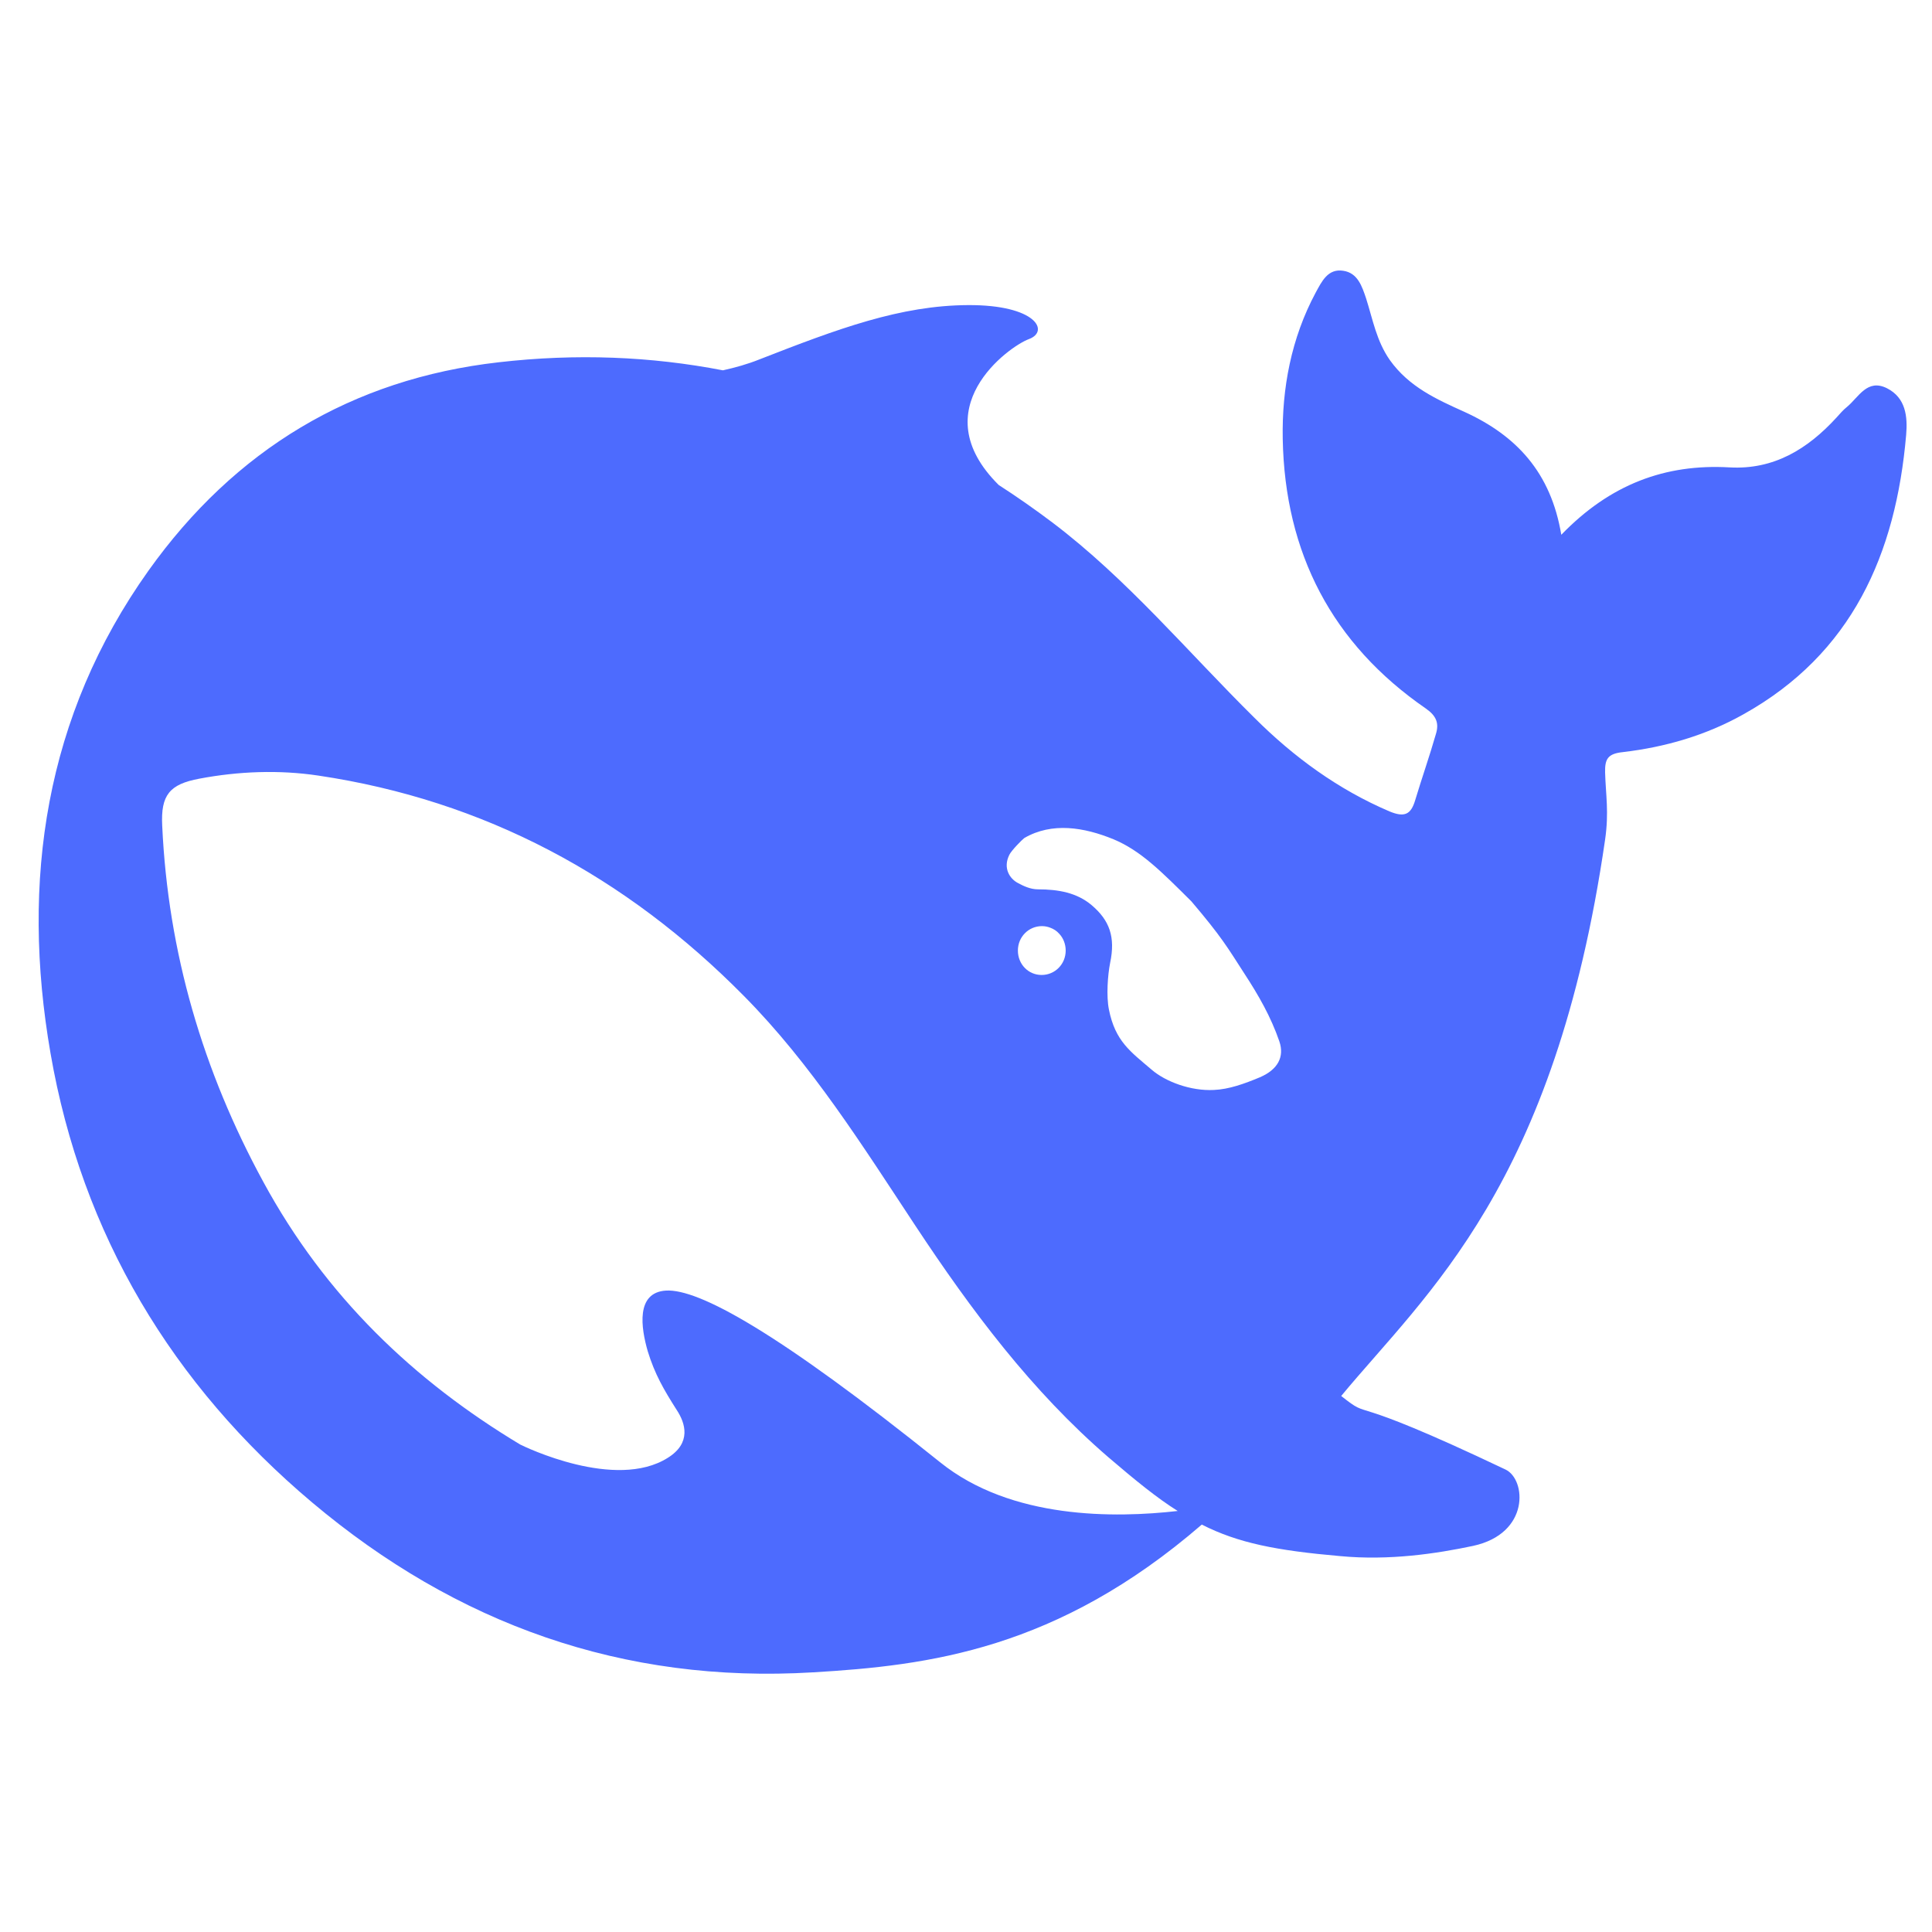
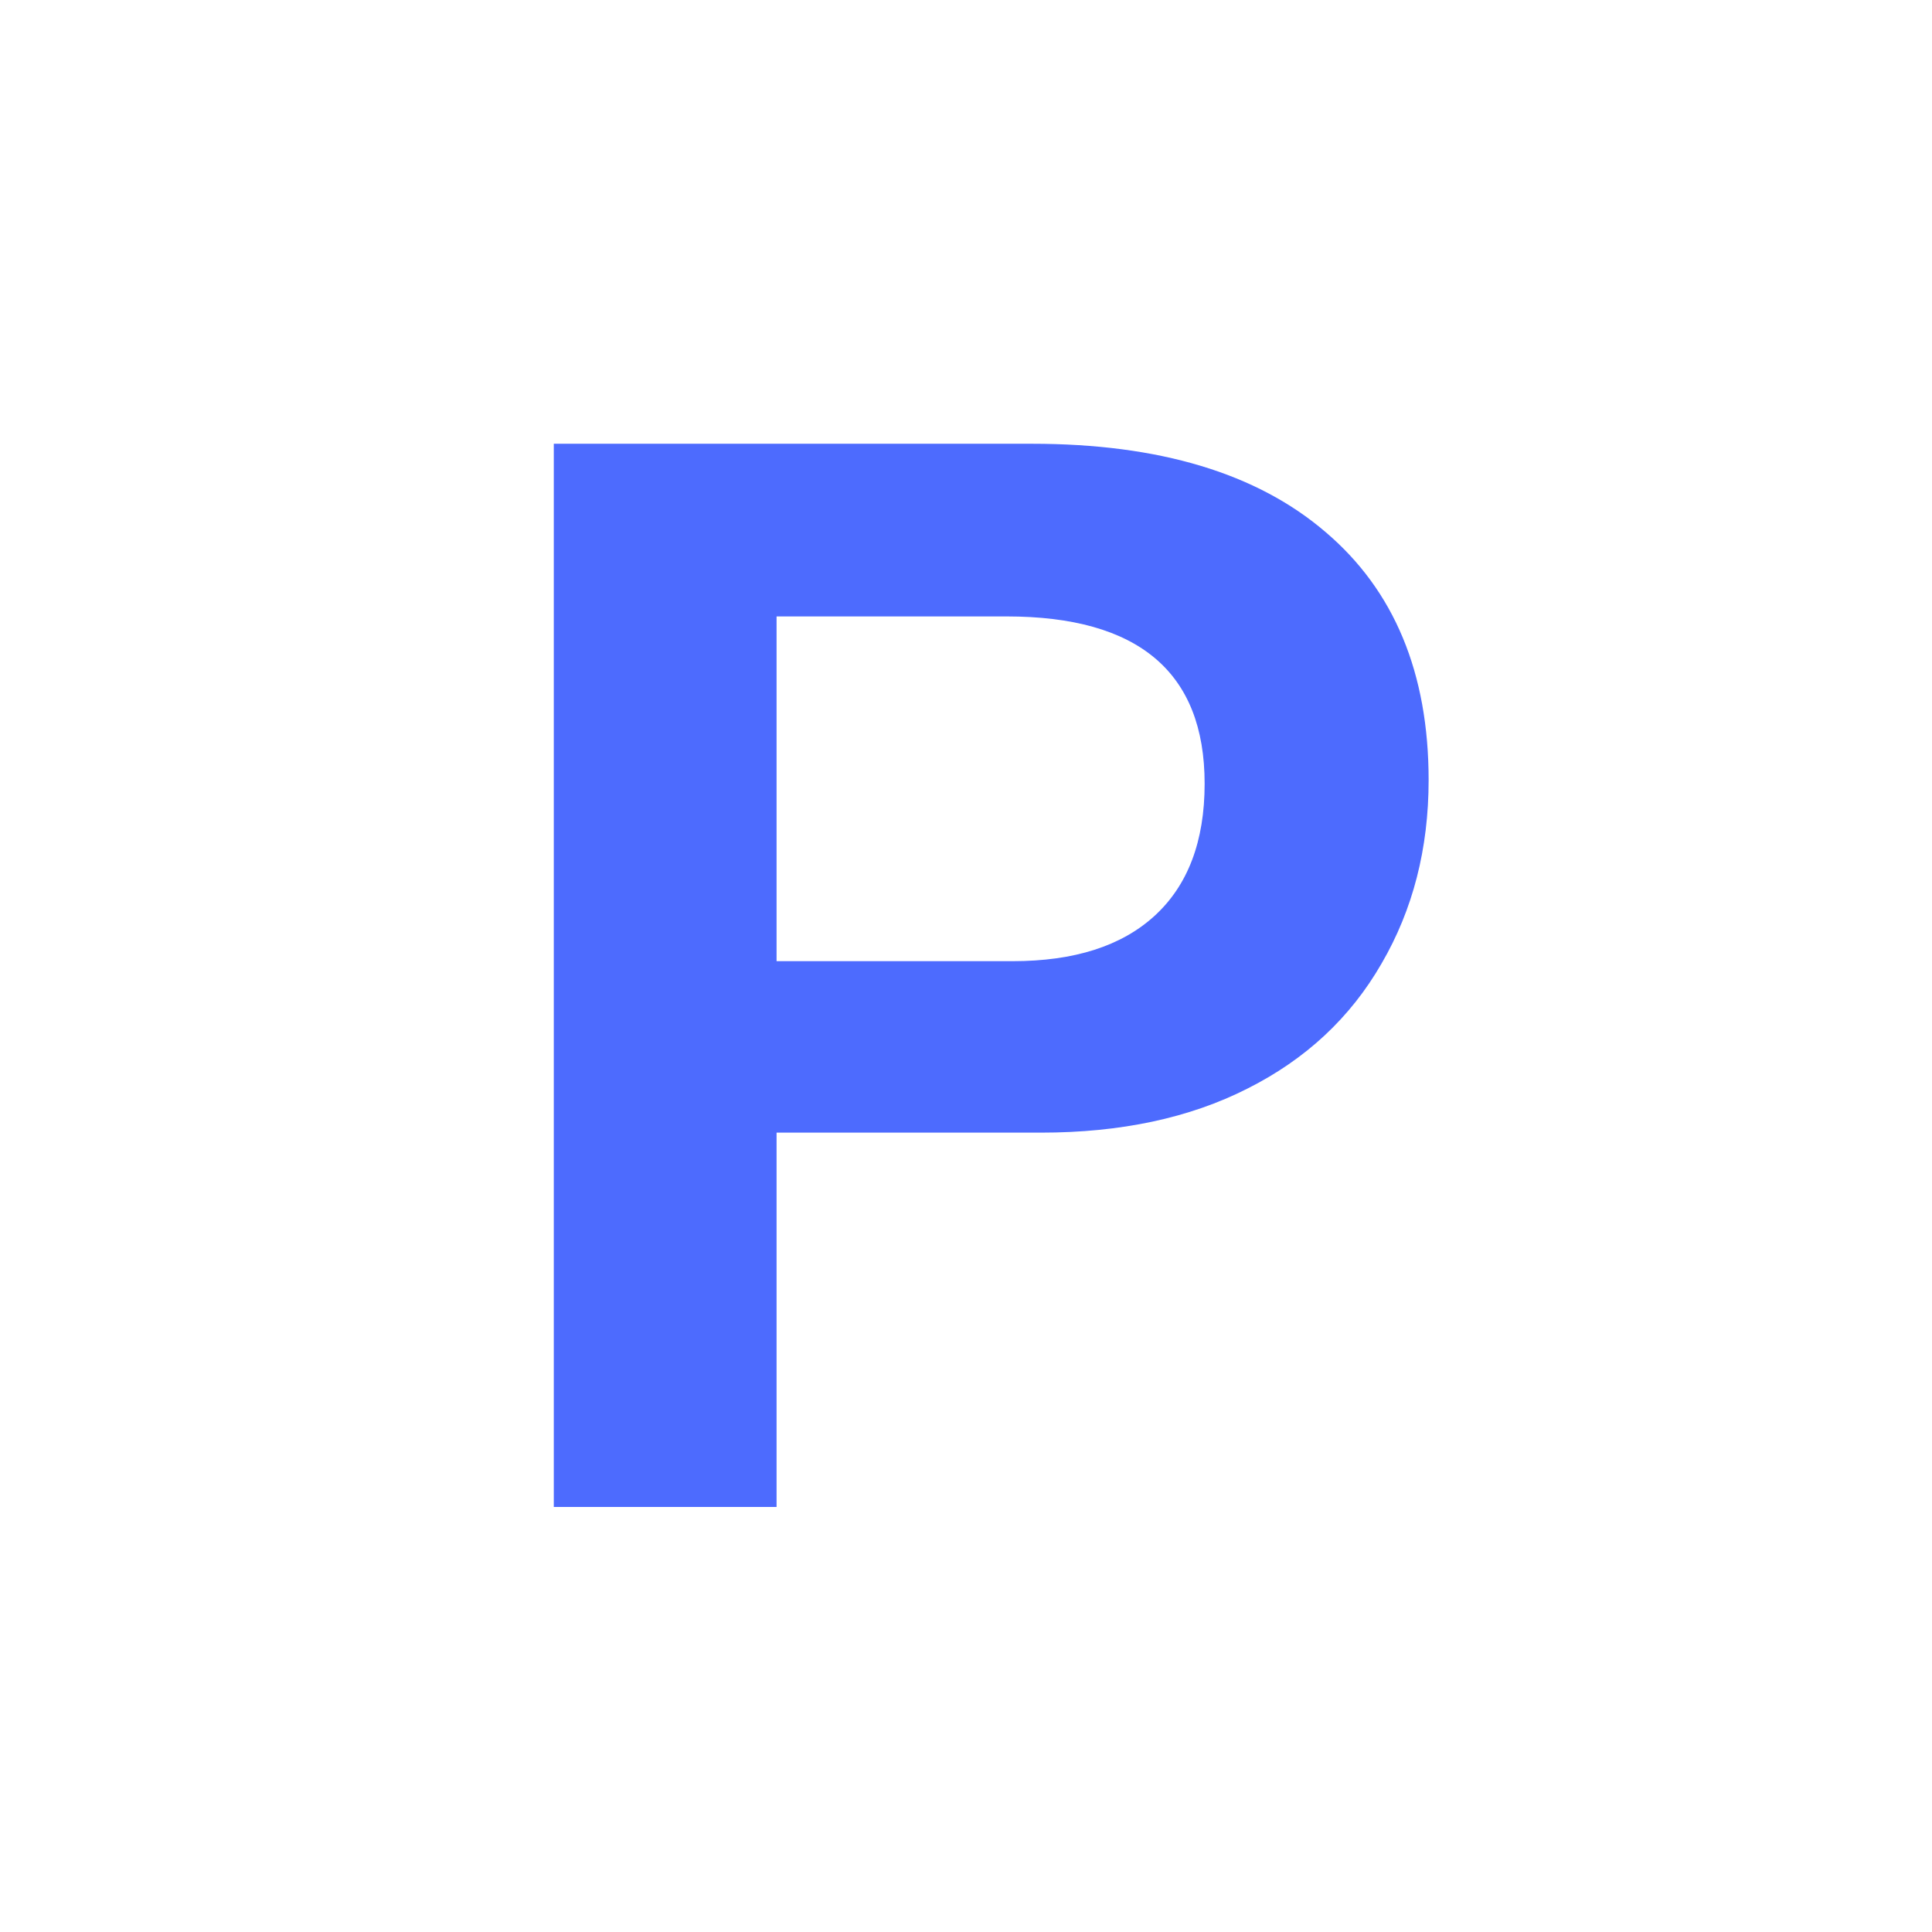
- <svg xmlns="http://www.w3.org/2000/svg" width="50" height="50" viewBox="0 0 50 50" fill="none">
-   <path fill="#4D6BFE" d="M48.835 10.048C48.323 9.792 48.102 10.28 47.803 10.528C47.701 10.608 47.614 10.712 47.527 10.808C46.779 11.624 45.905 12.16 44.762 12.096C43.092 12 41.666 12.536 40.406 13.84C40.138 12.232 39.248 11.272 37.893 10.656C37.184 10.336 36.467 10.016 35.97 9.32C35.623 8.824 35.529 8.272 35.356 7.728C35.246 7.4 35.135 7.064 34.765 7.008C34.363 6.944 34.206 7.288 34.048 7.576C33.418 8.752 33.173 10.048 33.197 11.36C33.252 14.312 34.474 16.664 36.9 18.336C37.176 18.528 37.247 18.72 37.16 19C36.995 19.576 36.797 20.136 36.624 20.712C36.514 21.08 36.349 21.16 35.962 21C34.631 20.432 33.481 19.592 32.464 18.576C30.739 16.872 29.179 14.992 27.233 13.52C26.776 13.176 26.319 12.856 25.847 12.552C23.862 10.584 26.107 8.968 26.627 8.776C27.17 8.576 26.816 7.888 25.059 7.896C23.302 7.904 21.695 8.504 19.647 9.304C19.348 9.424 19.032 9.512 18.709 9.584C16.85 9.224 14.92 9.144 12.903 9.376C9.106 9.808 6.073 11.64 3.843 14.768C1.165 18.528 0.534 22.8 1.307 27.256C2.118 31.952 4.466 35.84 8.074 38.88C11.816 42.032 16.125 43.576 21.041 43.28C24.027 43.104 27.352 42.696 31.102 39.456C32.047 39.936 33.04 40.128 34.686 40.272C35.955 40.392 37.176 40.208 38.121 40.008C39.602 39.688 39.499 38.288 38.964 38.032C34.623 35.968 35.576 36.808 34.71 36.128C36.916 33.464 40.24 30.696 41.54 21.728C41.643 21.016 41.556 20.568 41.54 19.992C41.532 19.64 41.611 19.504 42.005 19.464C43.092 19.336 44.148 19.032 45.117 18.488C47.929 16.92 49.064 14.344 49.331 11.256C49.371 10.784 49.324 10.296 48.835 10.048ZM24.326 37.84C20.12 34.464 18.079 33.352 17.236 33.4C16.448 33.448 16.59 34.368 16.763 34.968C16.944 35.56 17.181 35.968 17.512 36.488C17.74 36.832 17.898 37.344 17.283 37.728C15.928 38.584 13.573 37.44 13.462 37.384C10.721 35.736 8.428 33.56 6.813 30.584C5.253 27.72 4.348 24.648 4.198 21.368C4.158 20.576 4.387 20.296 5.159 20.152C6.175 19.96 7.223 19.92 8.239 20.072C12.533 20.712 16.189 22.672 19.253 25.776C21.002 27.544 22.325 29.656 23.689 31.72C25.138 33.912 26.698 36 28.683 37.712C29.384 38.312 29.943 38.768 30.479 39.104C28.864 39.288 26.17 39.328 24.326 37.84ZM26.343 24.6C26.343 24.248 26.619 23.968 26.966 23.968C27.044 23.968 27.115 23.984 27.178 24.008C27.265 24.04 27.344 24.088 27.407 24.16C27.517 24.272 27.58 24.432 27.58 24.6C27.58 24.952 27.304 25.232 26.957 25.232C26.611 25.232 26.343 24.952 26.343 24.6ZM32.606 27.88C32.205 28.048 31.803 28.192 31.416 28.208C30.818 28.24 30.164 27.992 29.81 27.688C29.258 27.216 28.864 26.952 28.699 26.128C28.628 25.776 28.668 25.232 28.73 24.92C28.872 24.248 28.714 23.816 28.25 23.424C27.872 23.104 27.391 23.016 26.863 23.016C26.666 23.016 26.485 22.928 26.351 22.856C26.13 22.744 25.949 22.464 26.123 22.12C26.178 22.008 26.446 21.736 26.509 21.688C27.226 21.272 28.053 21.408 28.817 21.72C29.526 22.016 30.061 22.56 30.834 23.328C31.622 24.256 31.763 24.512 32.212 25.208C32.567 25.752 32.89 26.312 33.11 26.952C33.245 27.352 33.071 27.68 32.606 27.88Z" />
+ <svg xmlns="http://www.w3.org/2000/svg" width="50" height="50">
+   <text x="25" y="39" font-family="Liberation Sans, Arial, sans-serif" font-weight="bold" font-size="40" fill="#4D6BFE" text-anchor="middle">P</text>
</svg>
